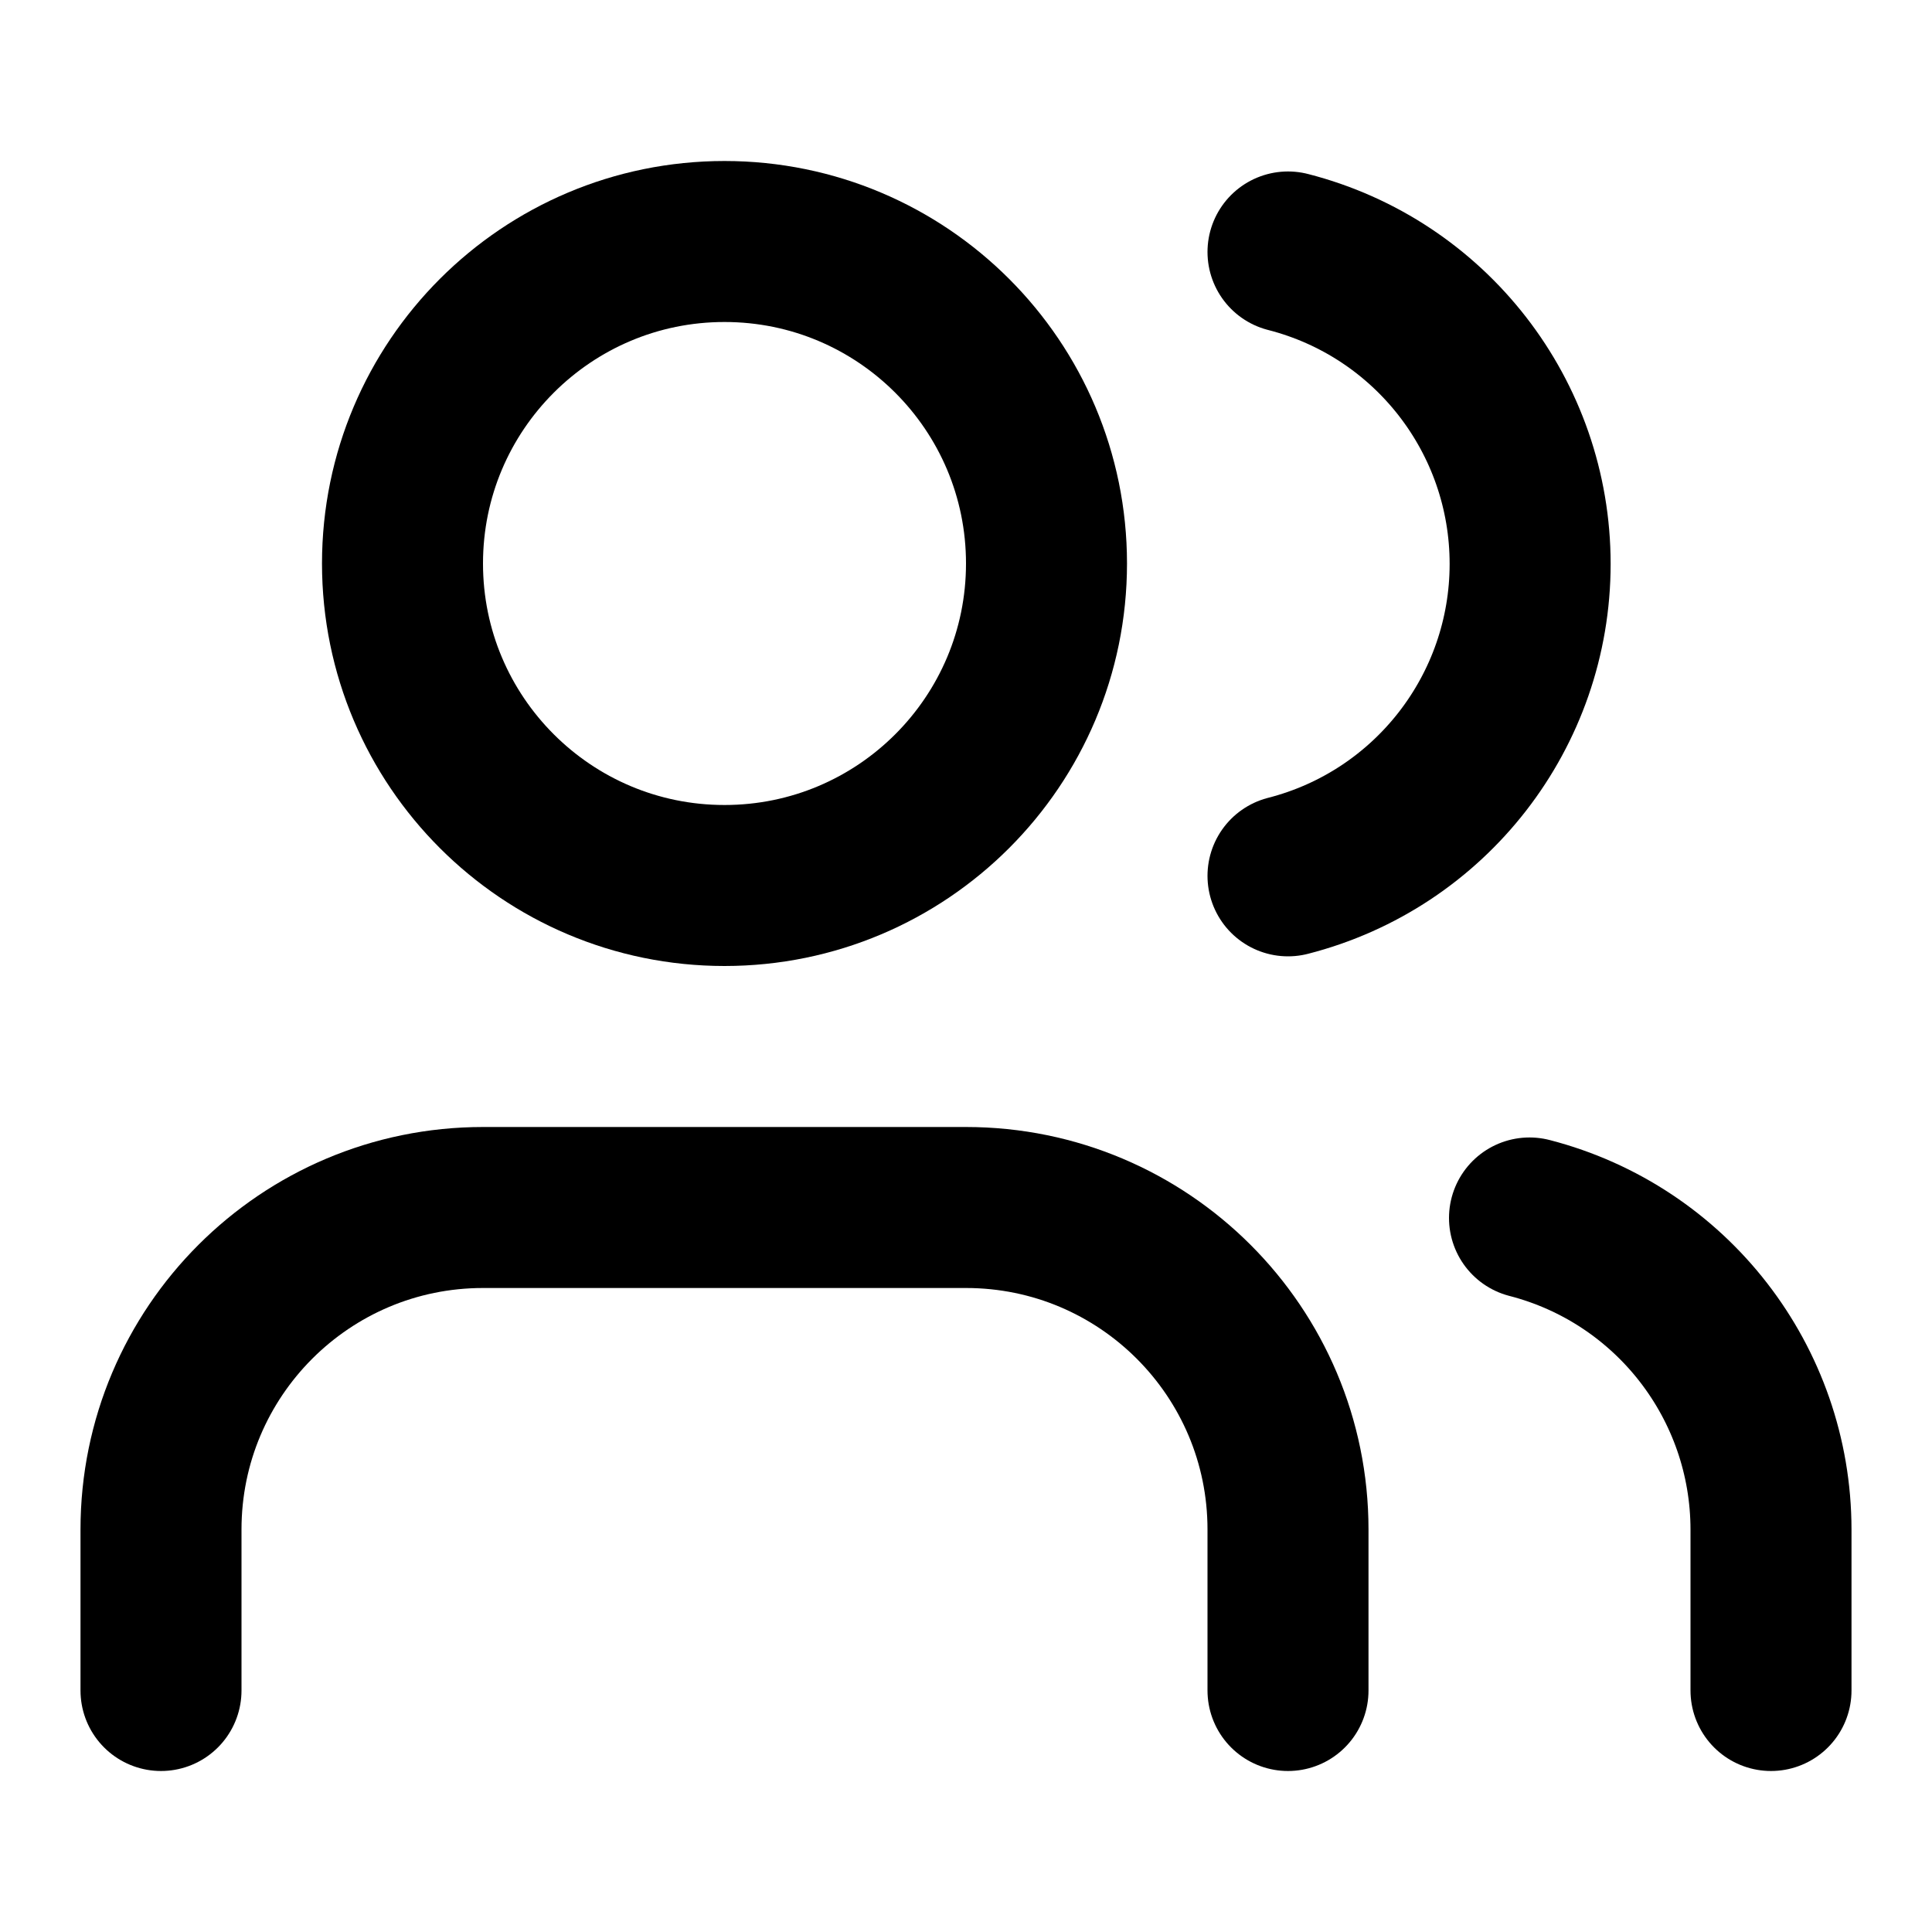
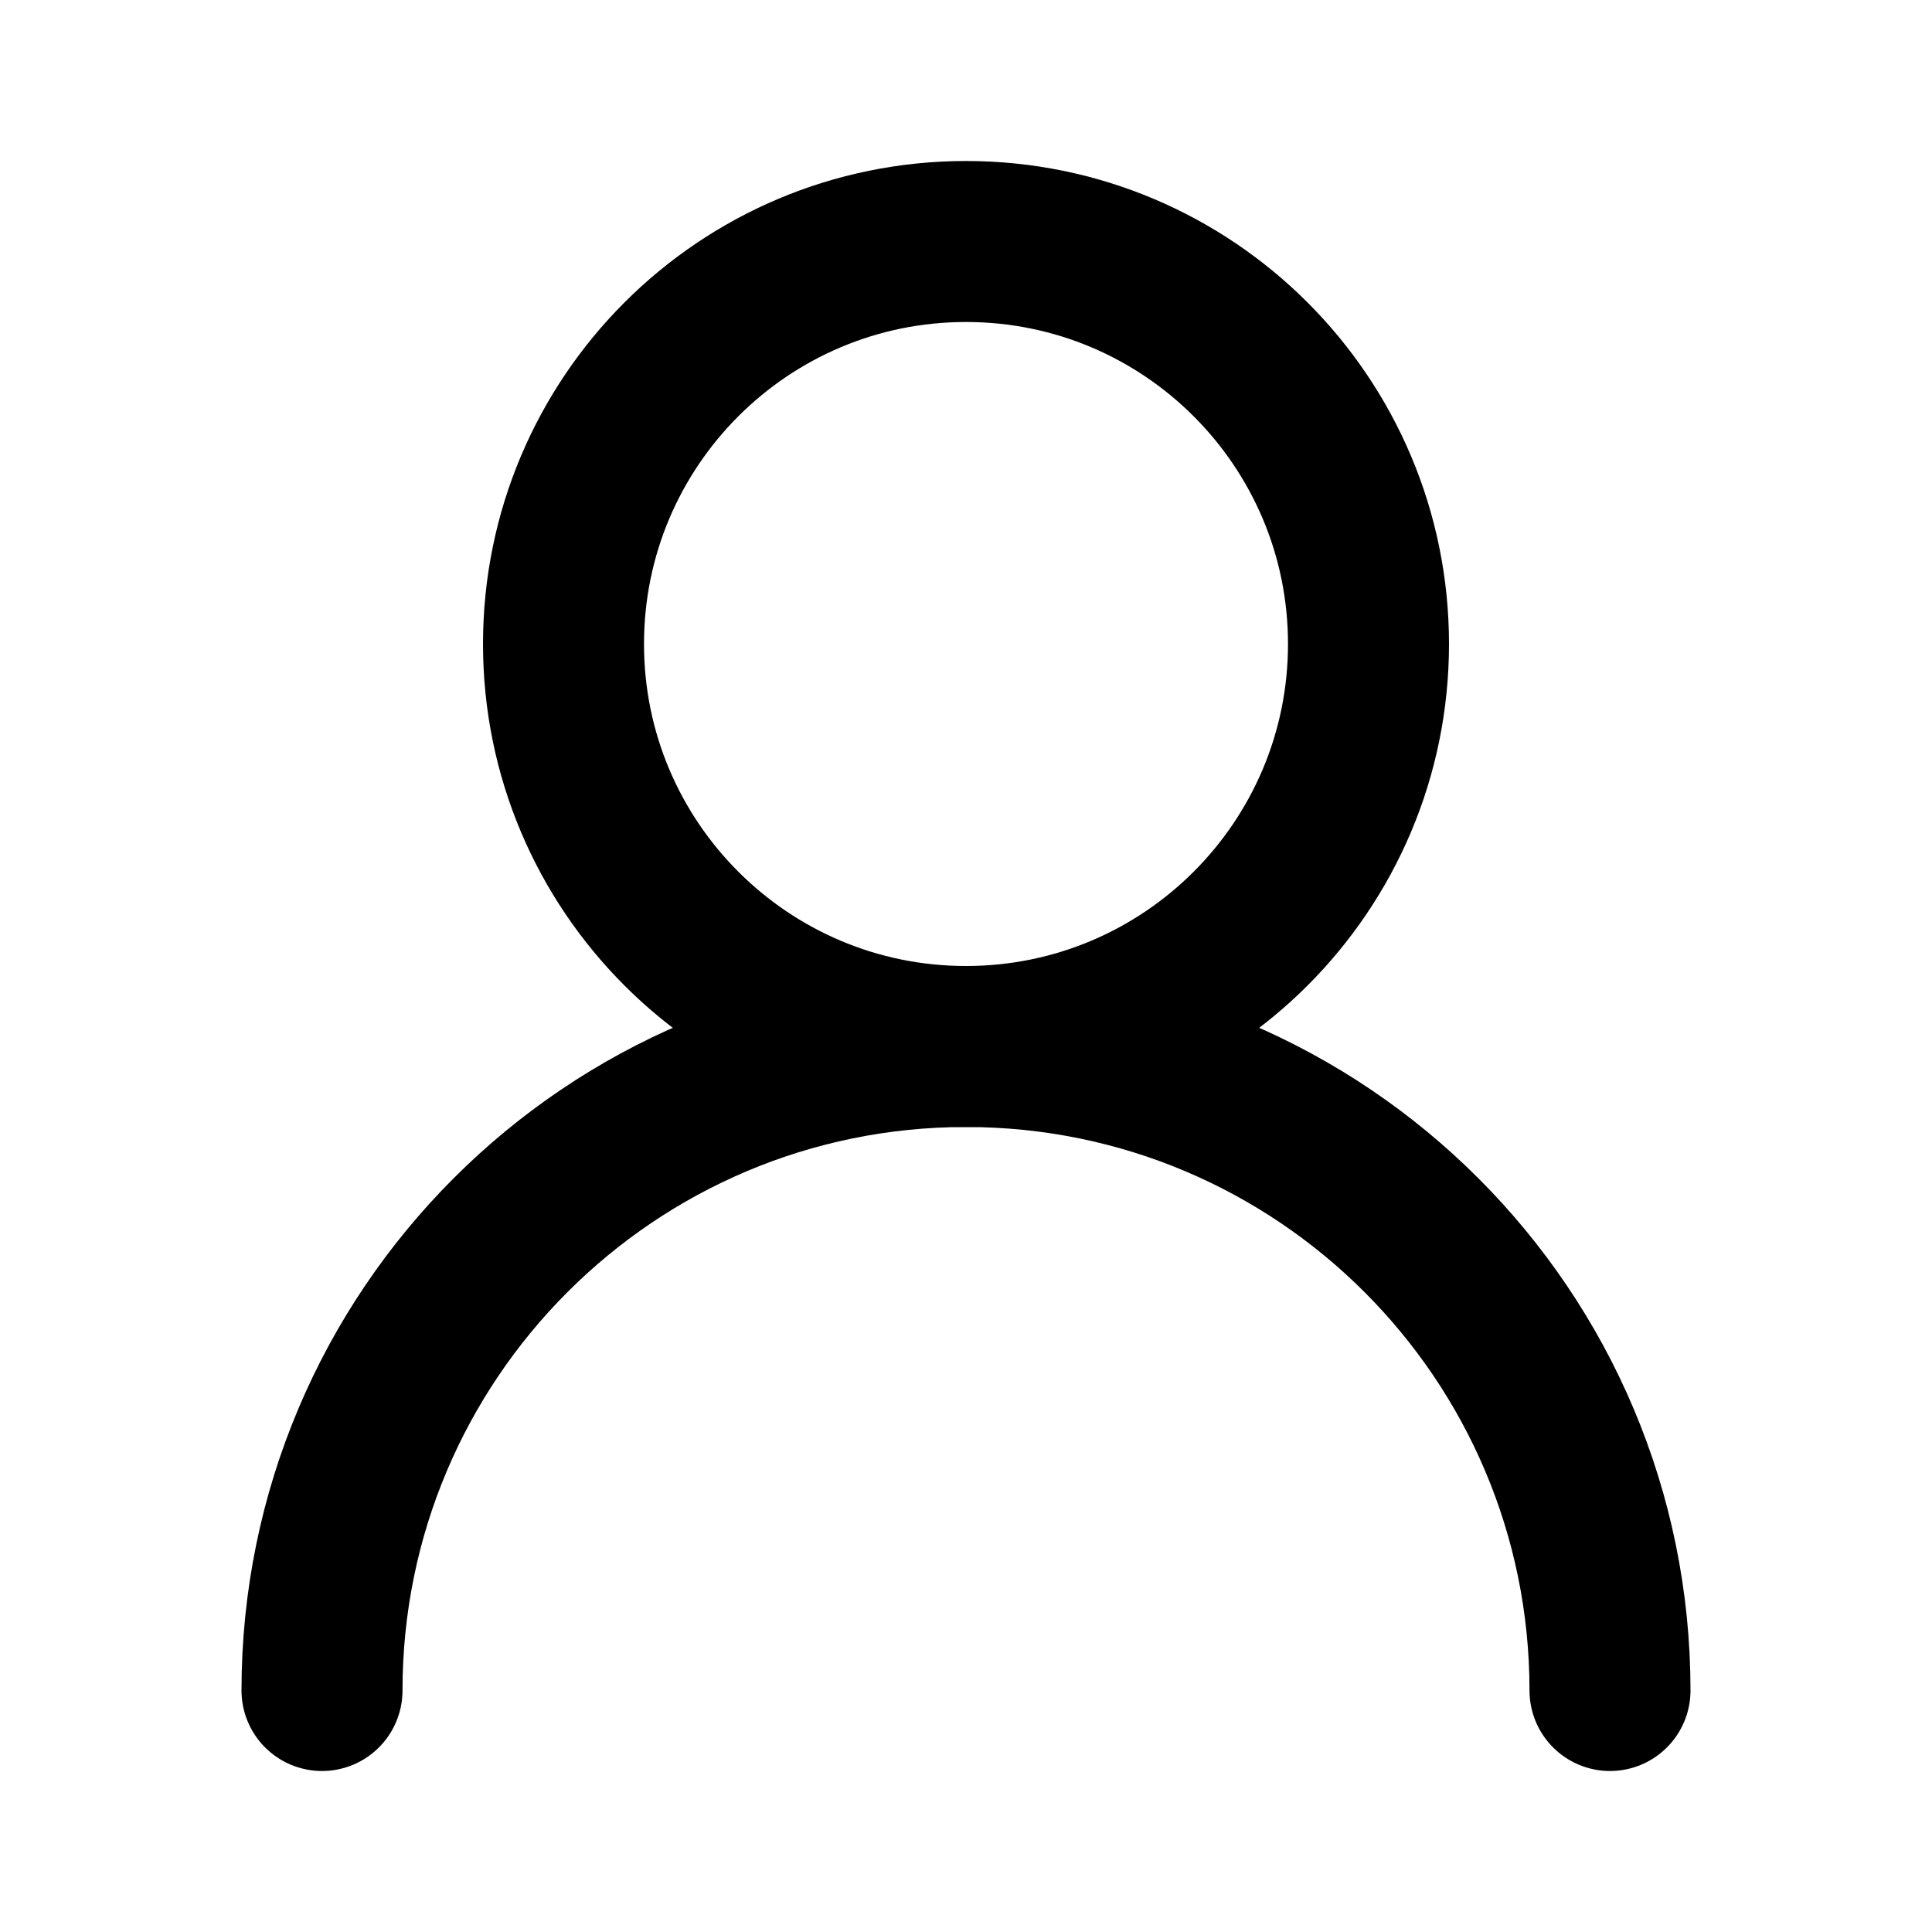
- <svg xmlns="http://www.w3.org/2000/svg" width="24" height="24" viewBox="0 0 24 24" fill="none" stroke="currentColor" stroke-width="2" stroke-linecap="round" stroke-linejoin="round" class="lucide lucide-users">
-   <path d="M16 21v-2a4 4 0 0 0-4-4H6a4 4 0 0 0-4 4v2" />
-   <circle cx="9" cy="7" r="4" />
-   <path d="M22 21v-2a4 4 0 0 0-3-3.87" />
-   <path d="M16 3.13a4 4 0 0 1 0 7.75" />
+ <svg xmlns="http://www.w3.org/2000/svg" viewBox="0 0 24 24" fill="none" stroke="currentColor" stroke-width="2" stroke-linecap="round" stroke-linejoin="round" class="lucide lucide-user-round">
+   <circle cx="12" cy="8" r="5" />
+   <path d="M20 21a8 8 0 0 0-16 0" />
</svg>
